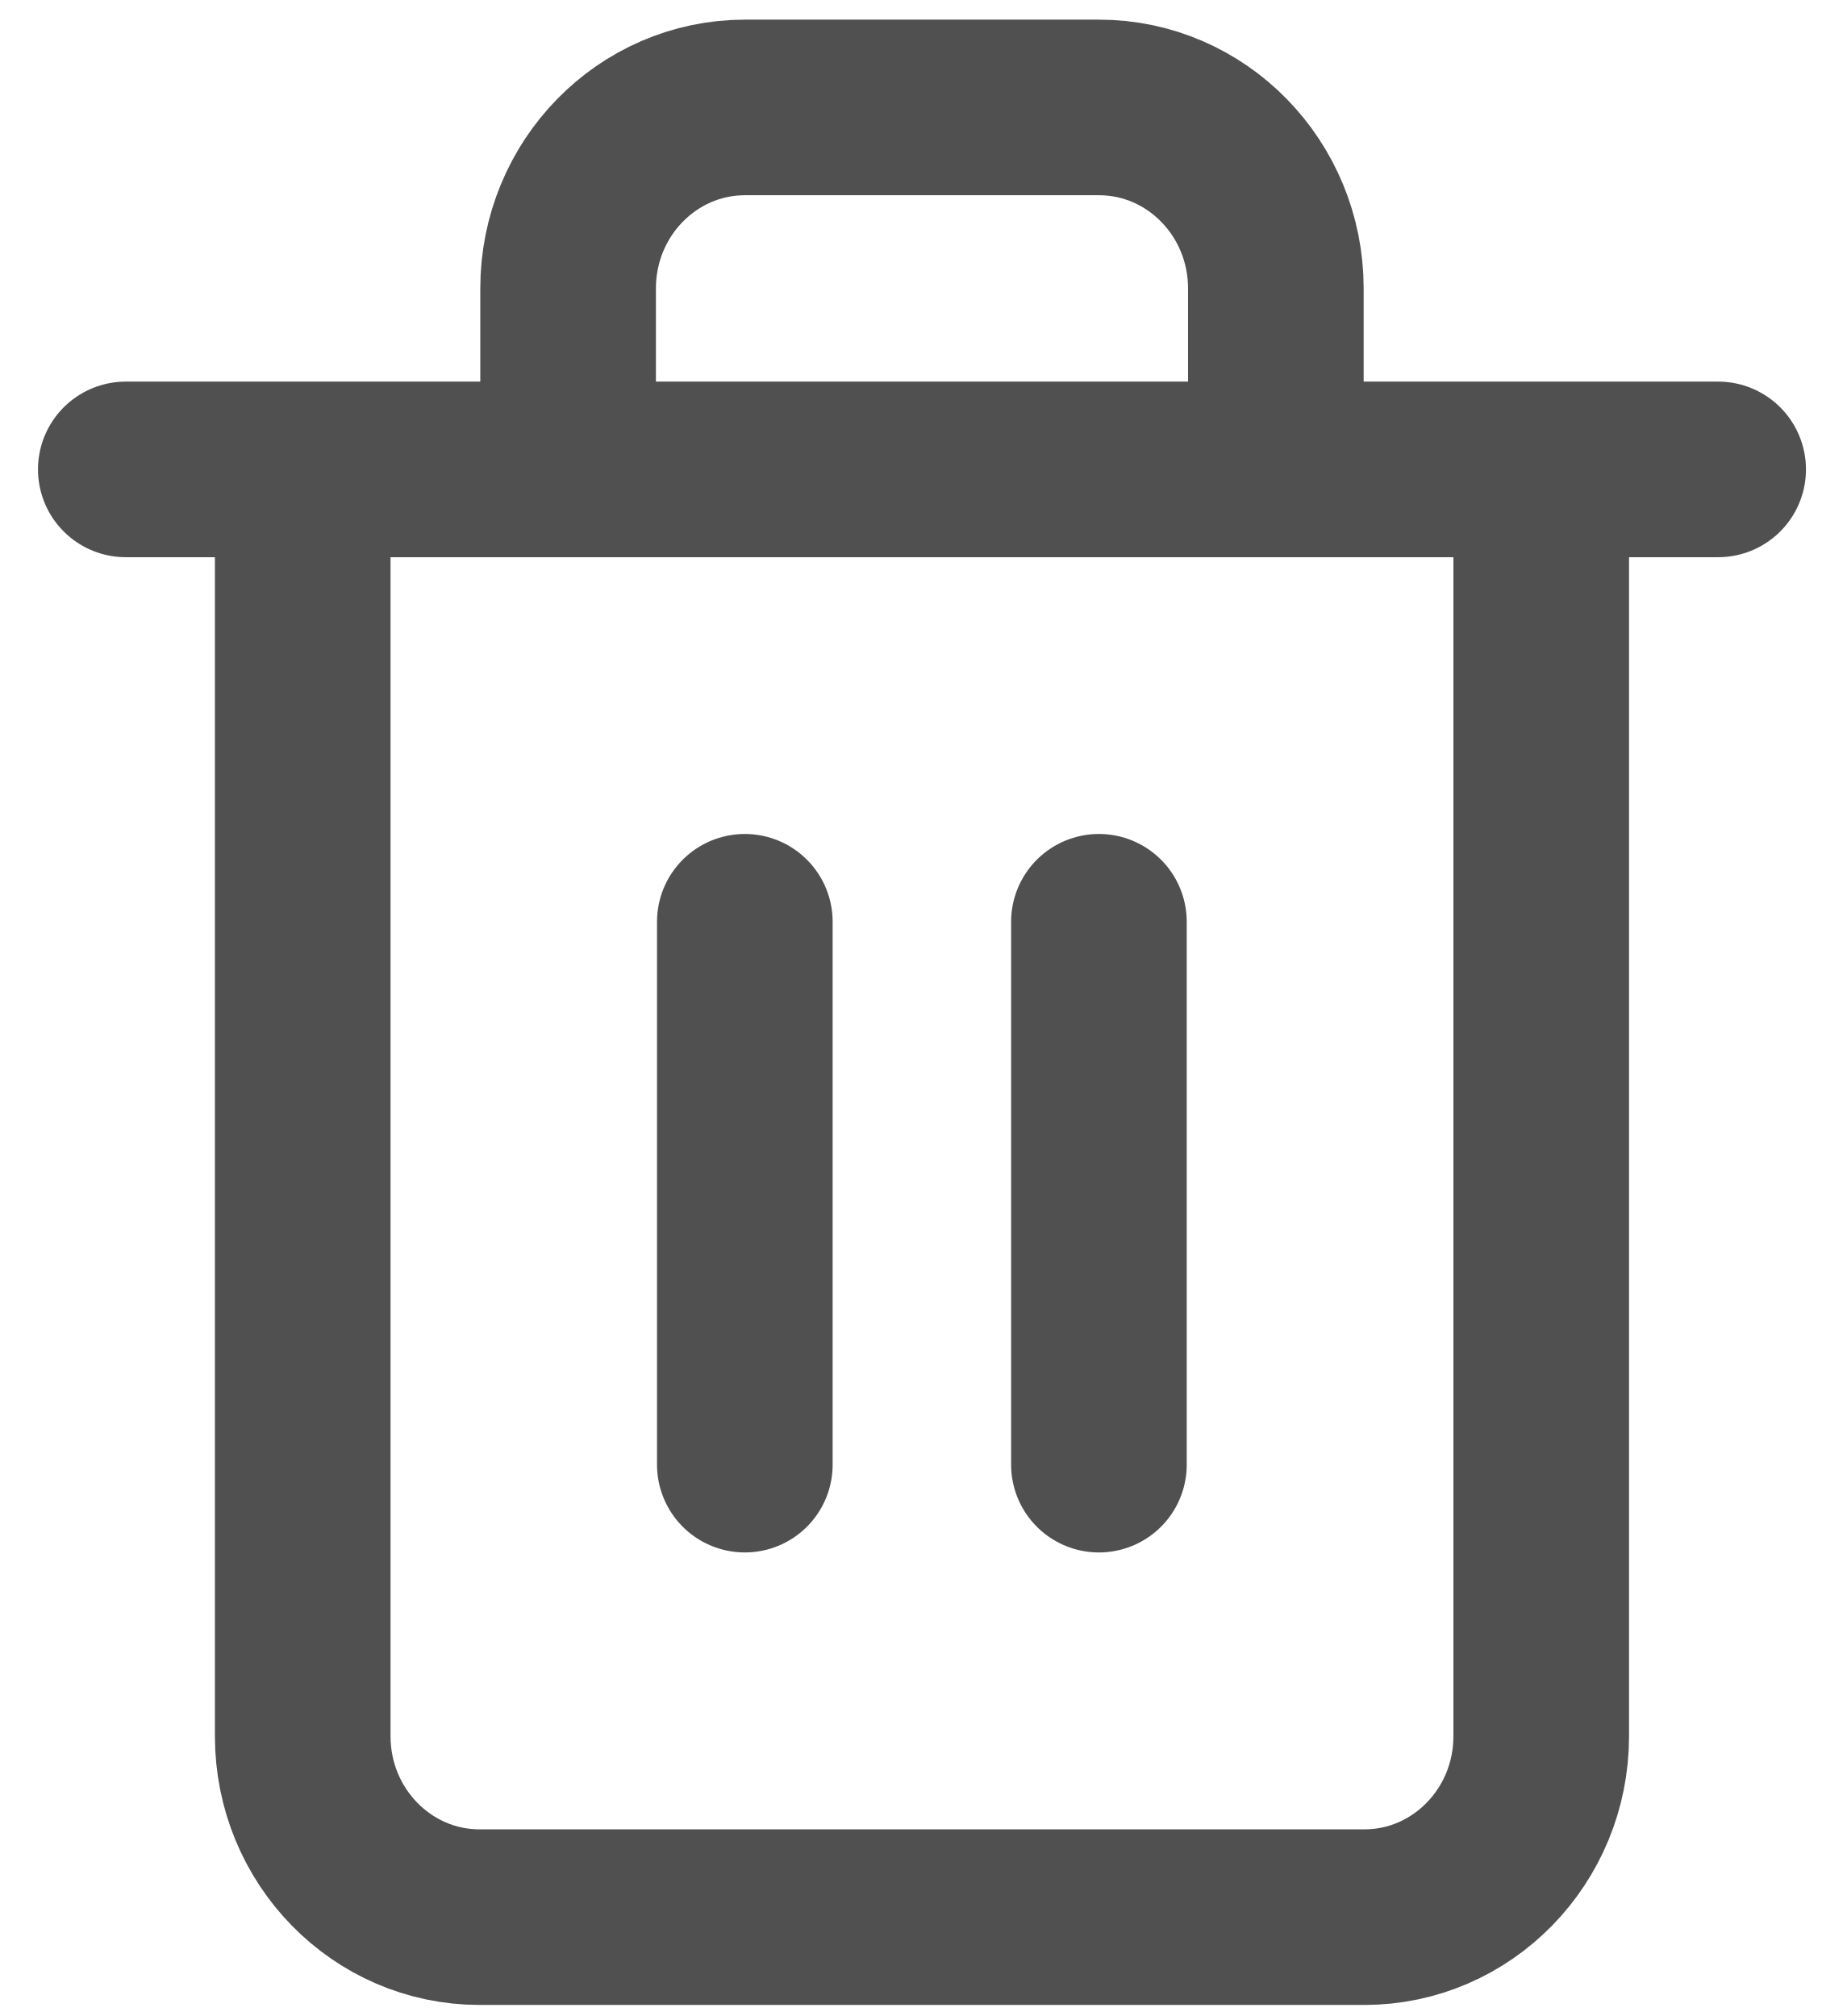
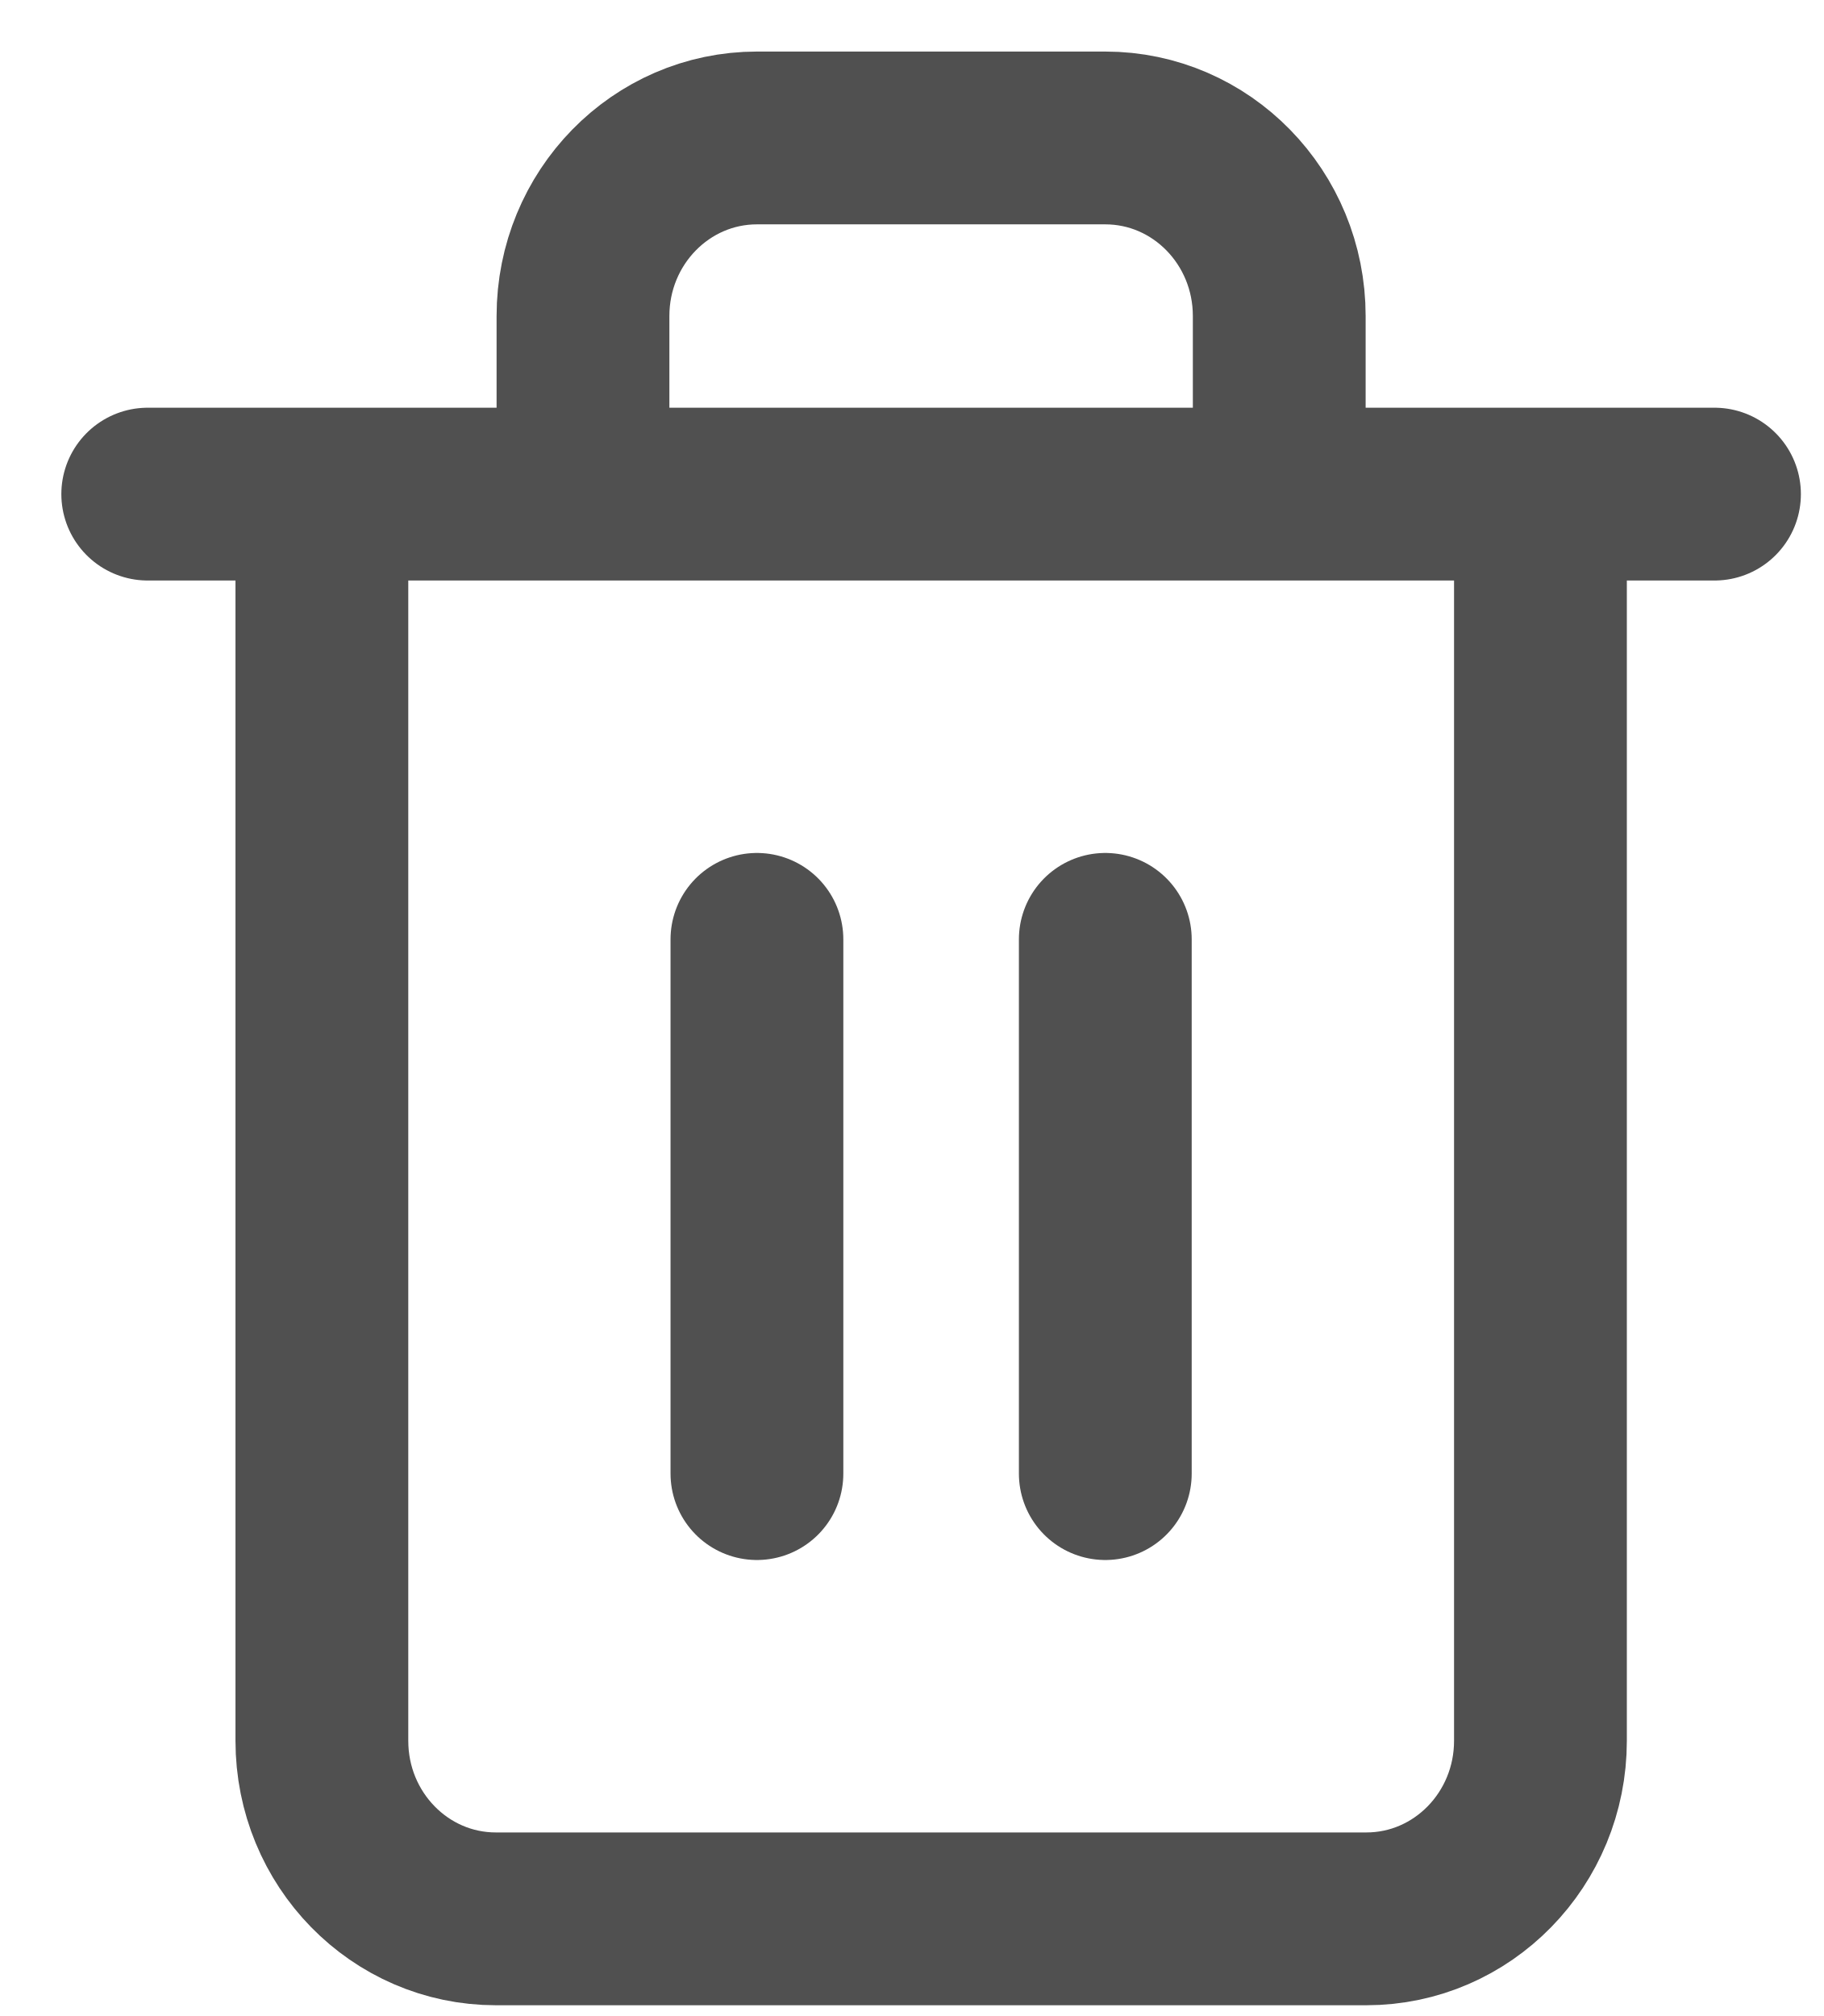
- <svg xmlns="http://www.w3.org/2000/svg" width="28" height="31" viewBox="0 0 28 31" fill="none">
-   <path d="M1.934 7.218H26.415M4.654 7.218V26.697C4.654 28.234 5.872 29.48 7.374 29.48H20.975C22.477 29.48 23.695 28.234 23.695 26.697V7.218M8.734 7.218V4.435C8.734 2.898 9.952 1.652 11.454 1.652H16.895C18.397 1.652 19.615 2.898 19.615 4.435V7.218" stroke="#505050" stroke-width="2.7" stroke-linecap="round" stroke-linejoin="round" />
-   <path d="M16.895 14.174V22.522" stroke="#505050" stroke-width="2.7" stroke-linecap="round" stroke-linejoin="round" />
-   <path d="M11.451 14.174V22.522" stroke="#505050" stroke-width="2.7" stroke-linecap="round" stroke-linejoin="round" />
+ <svg xmlns="http://www.w3.org/2000/svg" width="19" height="21" viewBox="0 0 19 21" fill="none">
+   <path d="M1.539 5.147H17.86M3.353 5.147V18.133C3.353 19.158 4.164 19.988 5.166 19.988H14.233C15.235 19.988 16.047 19.158 16.047 18.133V5.147M6.073 5.147V3.292C6.073 2.267 6.885 1.437 7.886 1.437H11.513C12.515 1.437 13.326 2.267 13.326 3.292V5.147" stroke="#505050" stroke-width="1.8" stroke-linecap="round" stroke-linejoin="round" />
+   <path d="M11.514 9.785V15.35" stroke="#505050" stroke-width="1.8" stroke-linecap="round" stroke-linejoin="round" />
+   <path d="M7.885 9.785V15.35" stroke="#505050" stroke-width="1.8" stroke-linecap="round" stroke-linejoin="round" />
</svg>
